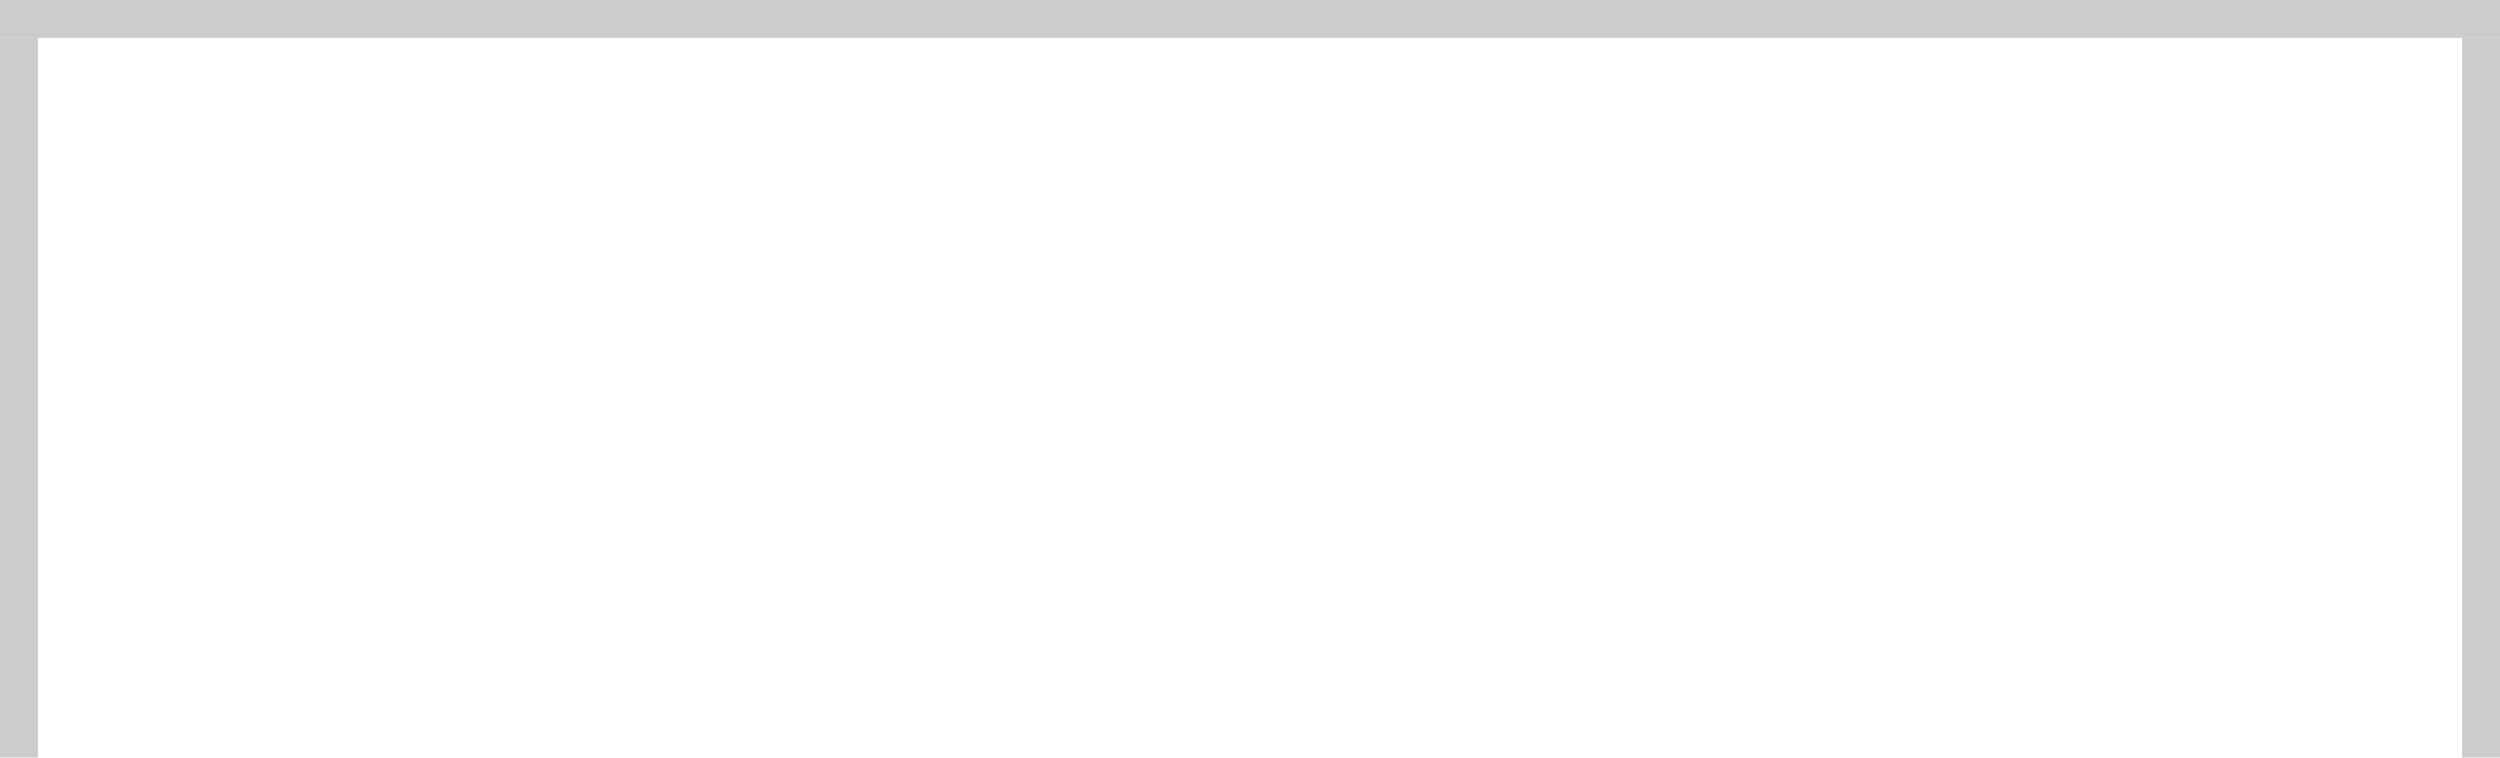
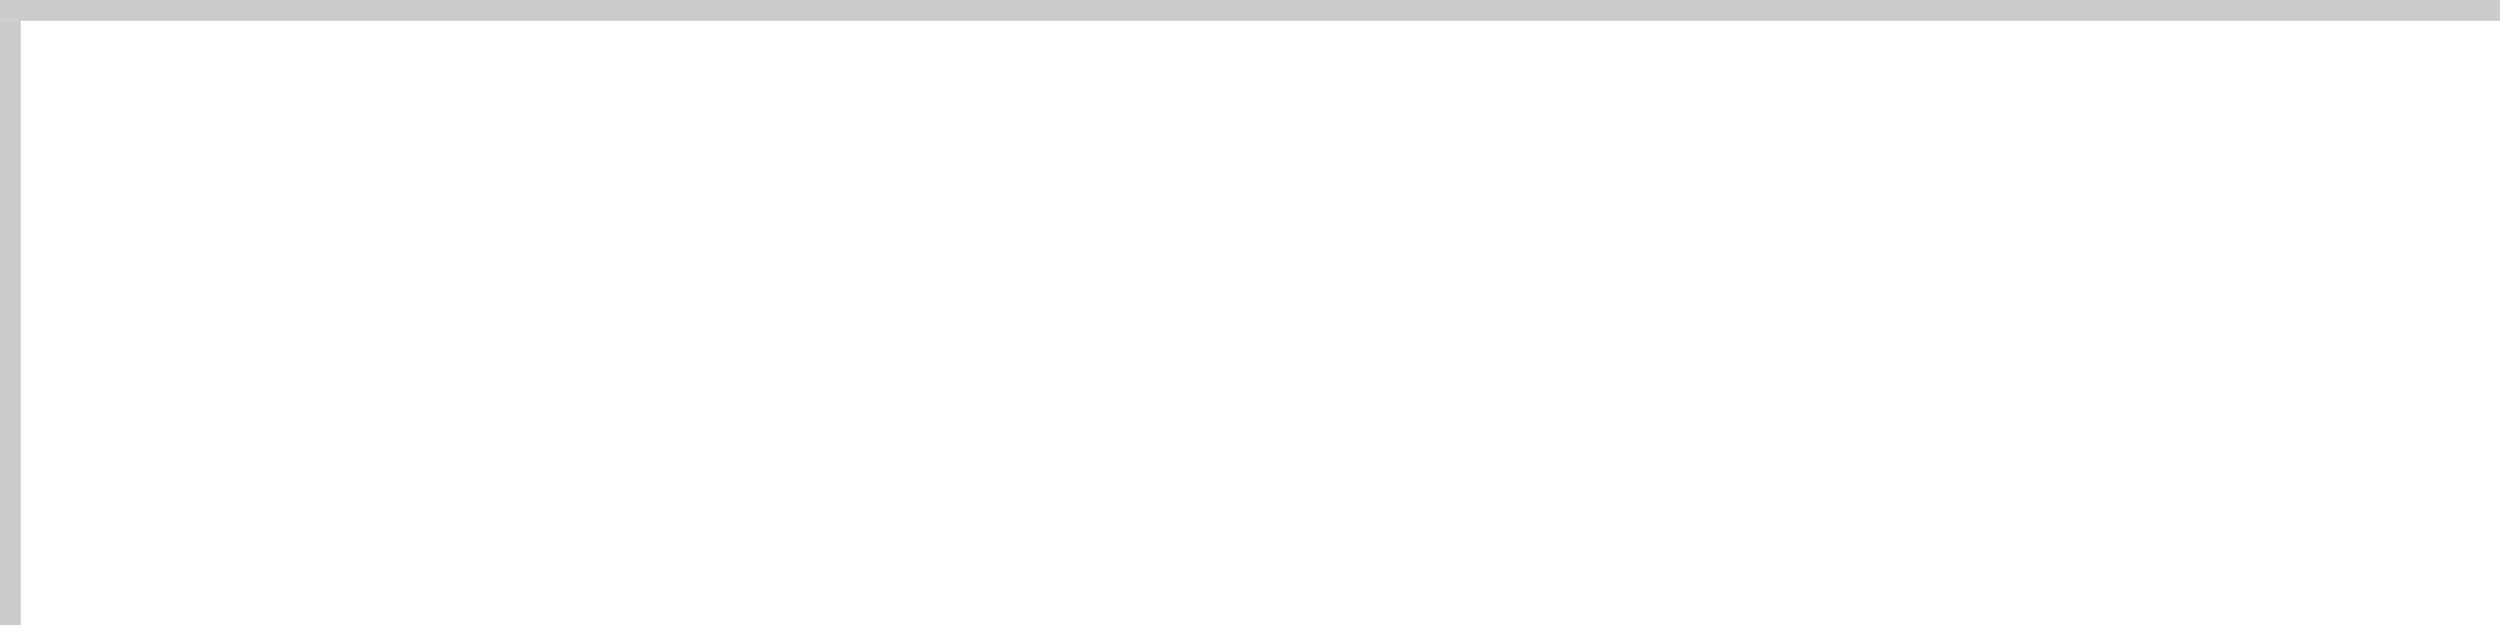
- <svg xmlns="http://www.w3.org/2000/svg" version="1.1" width="66px" height="20px" viewBox="0 0 66 20">
-   <path d="M 1 1  L 65 1  L 65 20  L 1 20  L 1 1  Z " fill-rule="nonzero" fill="rgba(255, 255, 255, 1)" stroke="none" class="fill" />
-   <path d="M 0.5 1  L 0.5 20  " stroke-width="1" stroke-dasharray="0" stroke="rgba(204, 204, 204, 1)" fill="none" class="stroke" />
-   <path d="M 0 0.5  L 66 0.5  " stroke-width="1" stroke-dasharray="0" stroke="rgba(204, 204, 204, 1)" fill="none" class="stroke" />
-   <path d="M 65.5 1  L 65.5 20  " stroke-width="1" stroke-dasharray="0" stroke="rgba(204, 204, 204, 1)" fill="none" class="stroke" />
+ <svg xmlns="http://www.w3.org/2000/svg" version="1.1" width="120px" height="30px" viewBox="700 160 120 30">
+   <path d="M 1 1  L 120 1  L 120 30  L 1 30  L 1 1  Z " fill-rule="nonzero" fill="rgba(255, 255, 255, 1)" stroke="none" transform="matrix(1 0 0 1 700 160 )" class="fill" />
+   <path d="M 0.5 1  L 0.5 30  " stroke-width="1" stroke-dasharray="0" stroke="rgba(204, 204, 204, 1)" fill="none" transform="matrix(1 0 0 1 700 160 )" class="stroke" />
+   <path d="M 0 0.5  L 120 0.5  " stroke-width="1" stroke-dasharray="0" stroke="rgba(204, 204, 204, 1)" fill="none" transform="matrix(1 0 0 1 700 160 )" class="stroke" />
</svg>
